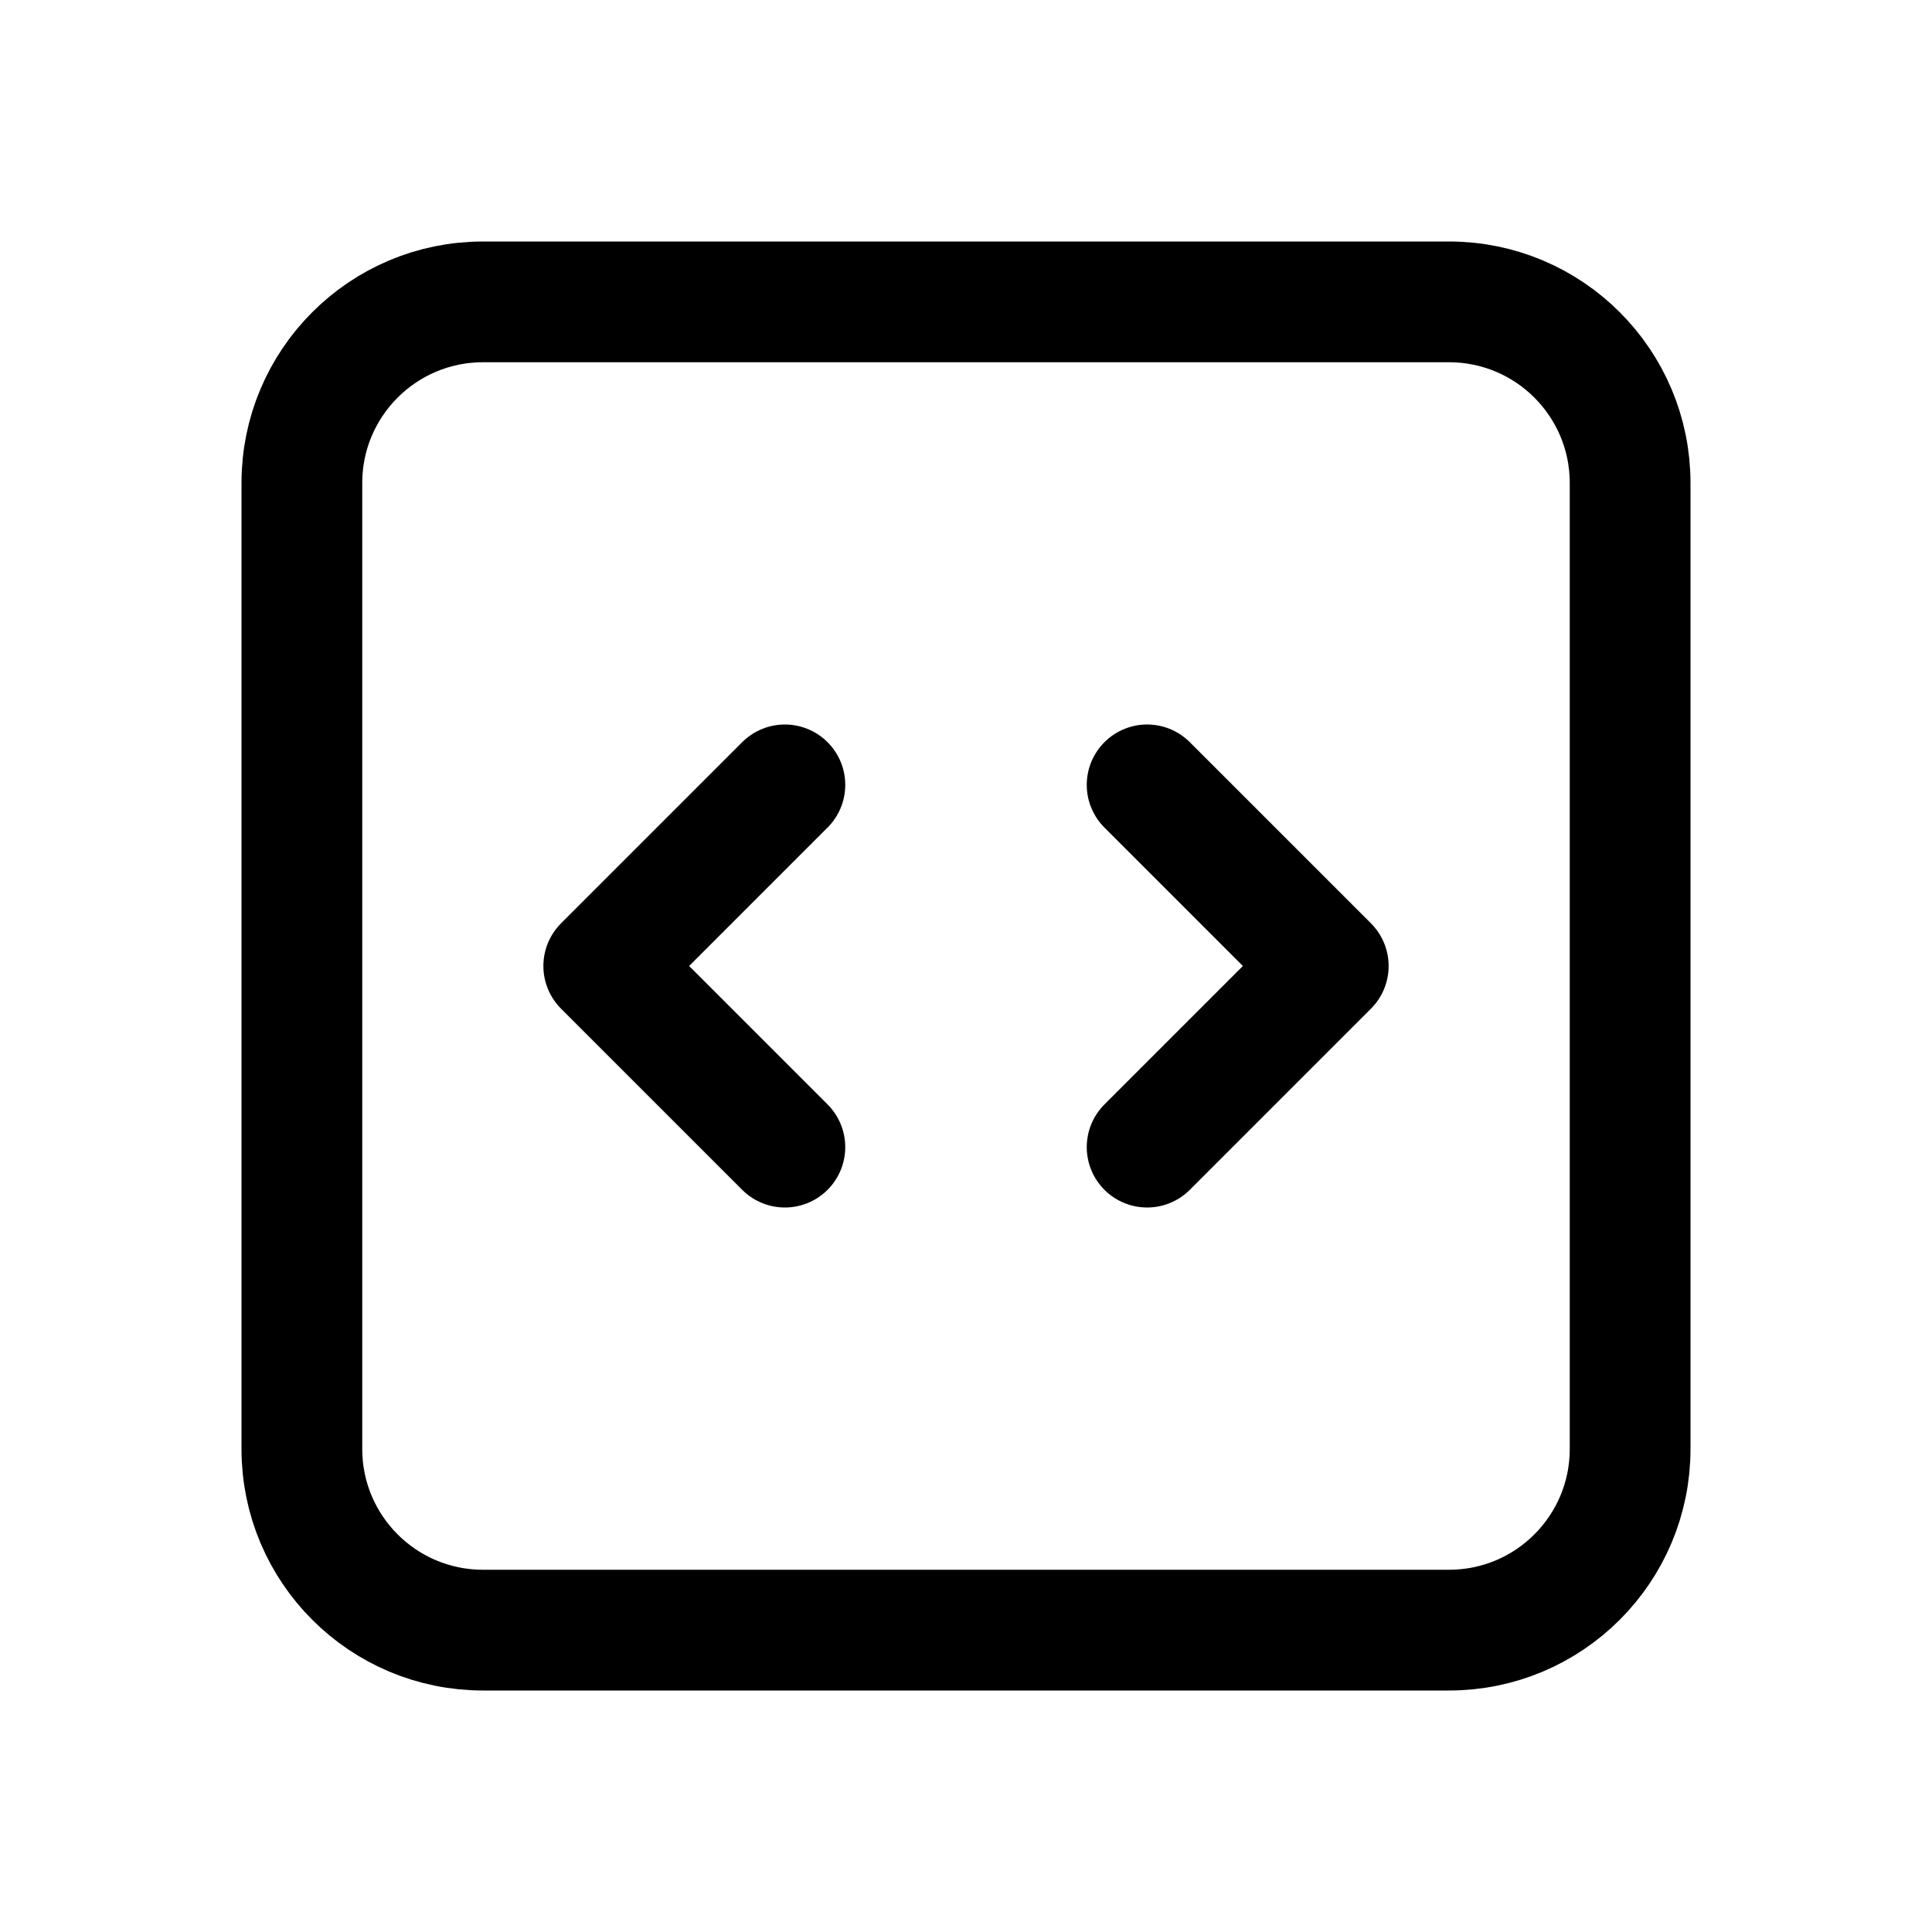
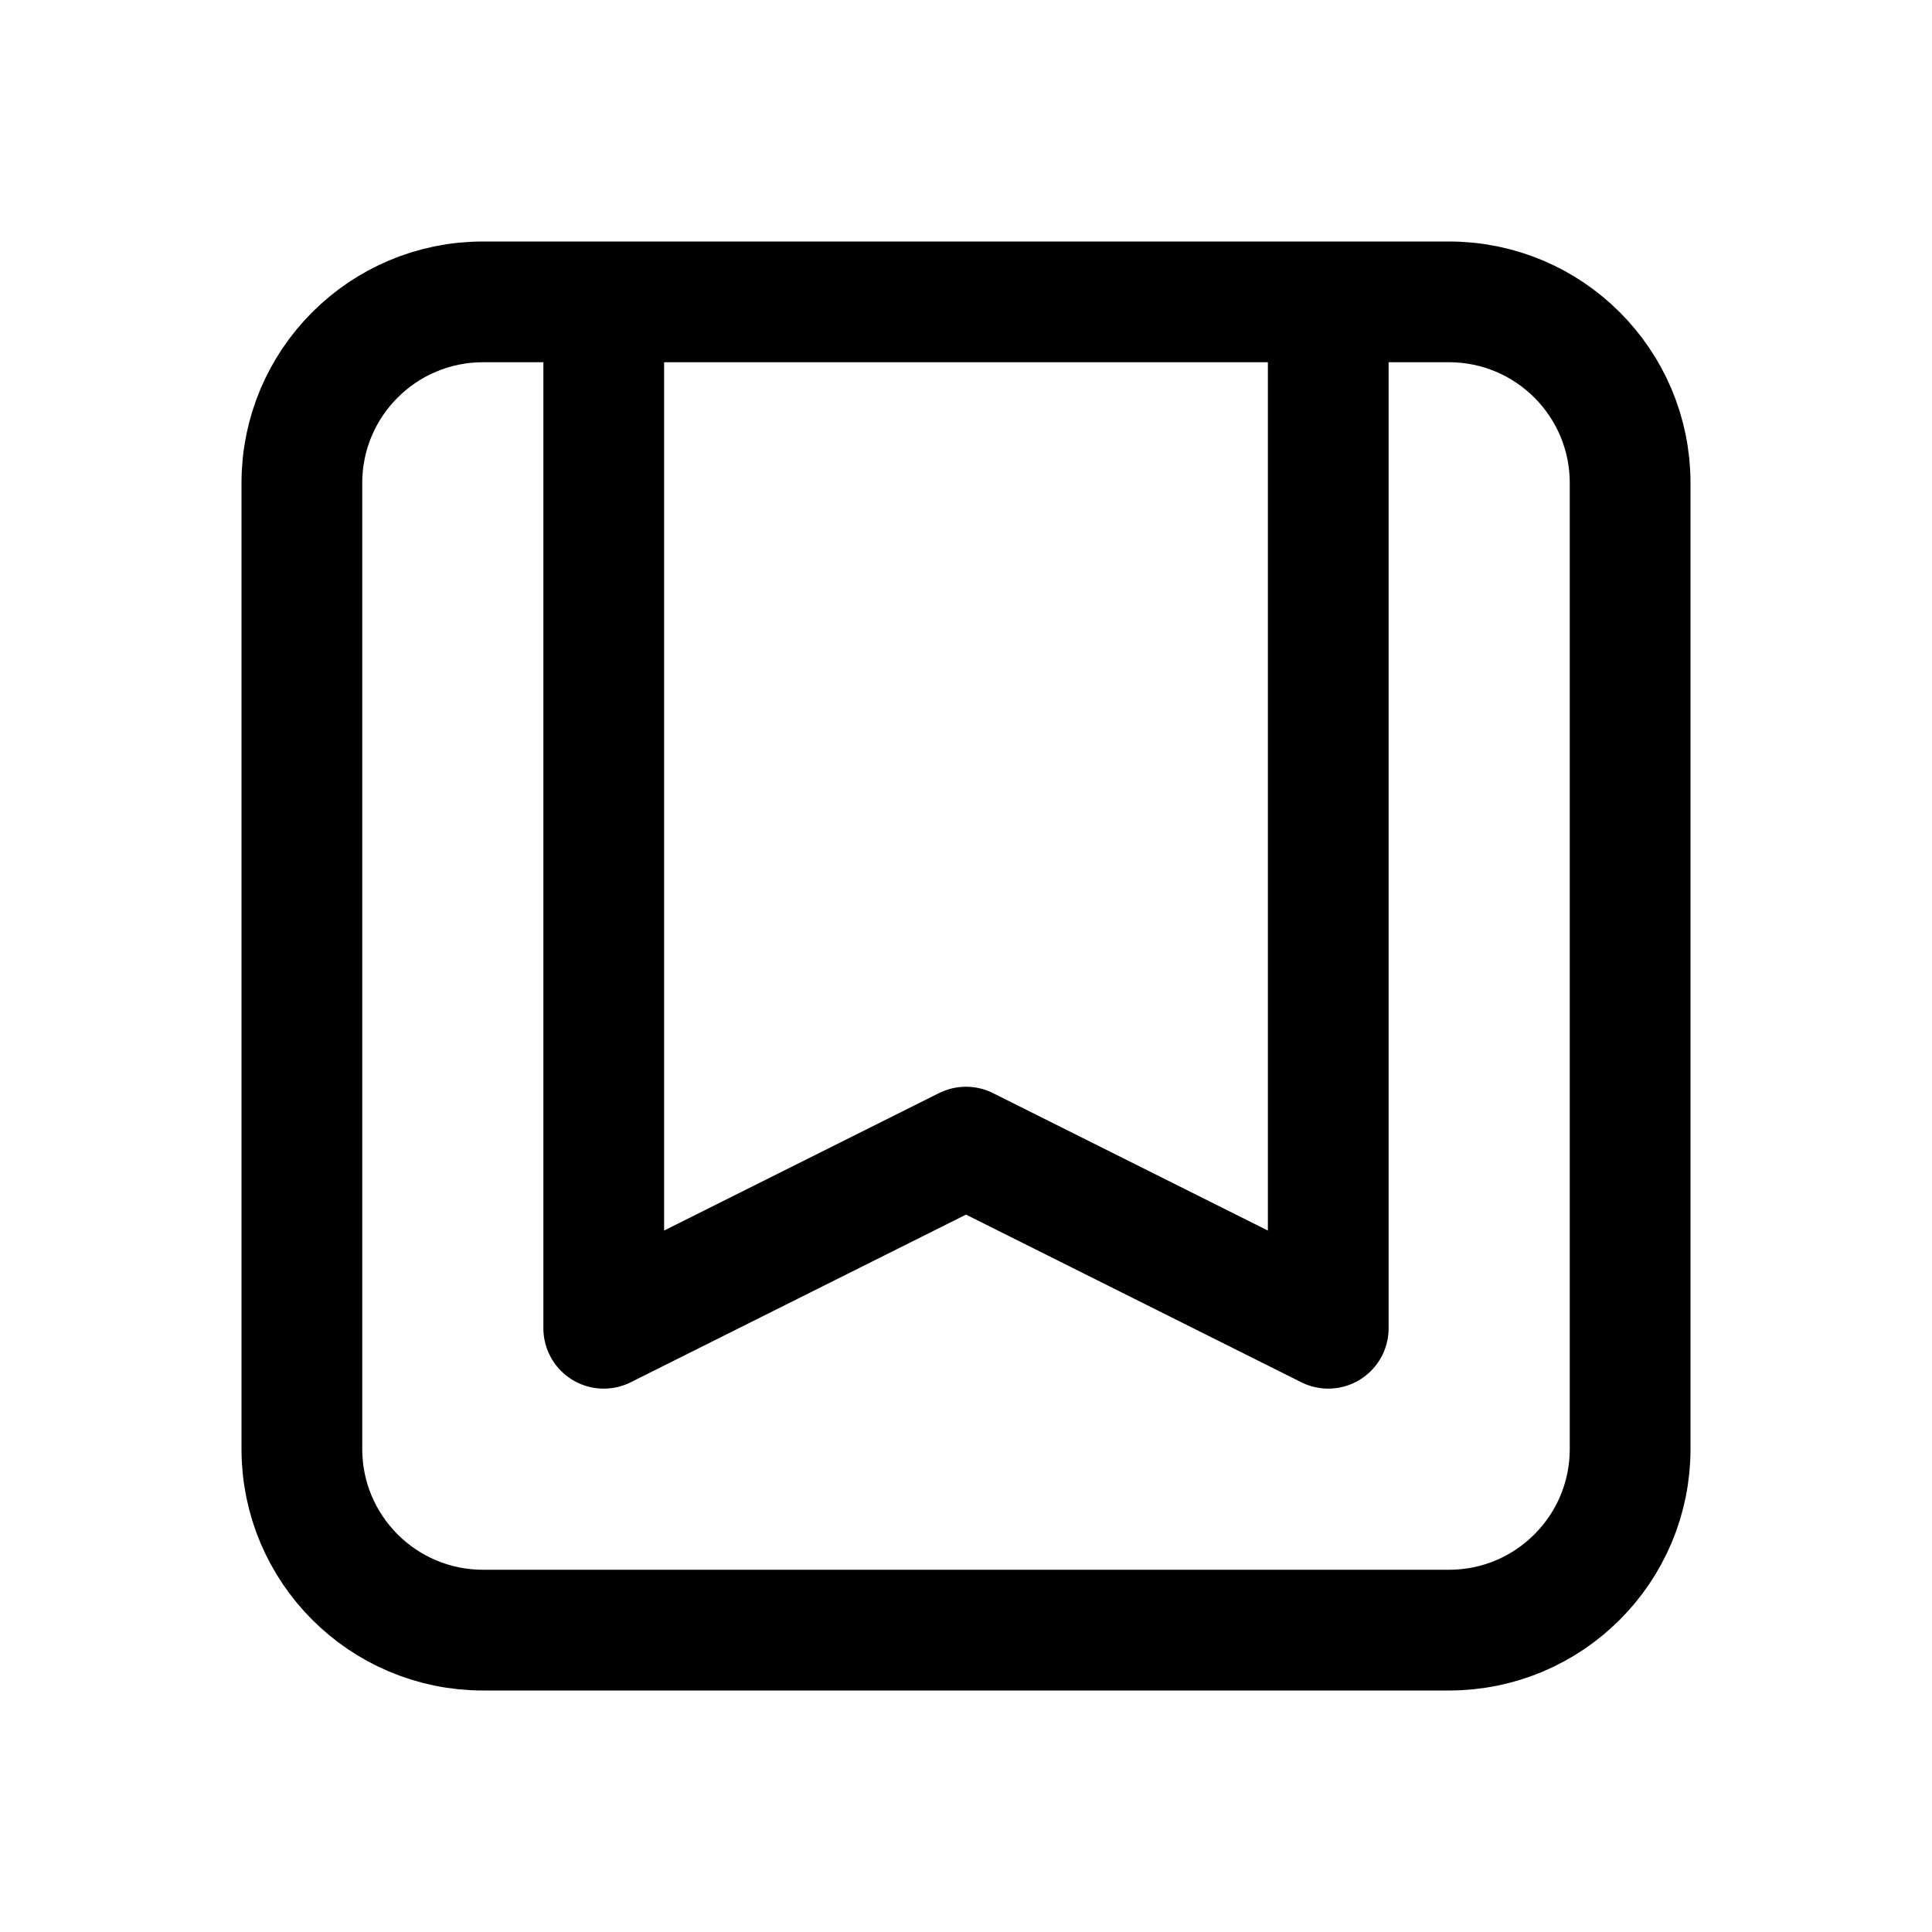
<svg xmlns="http://www.w3.org/2000/svg" fill="none" viewBox="0 0 24 24" stroke-width="1.5" stroke="currentColor" class="w-6 h-6">
-   <path stroke-linecap="round" stroke-linejoin="round" d="M14.25 9.75 16.5 12l-2.25 2.25m-4.5 0L7.5 12l2.25-2.25M6 20.25h12A2.25 2.25 0 0 0 20.25 18V6A2.25 2.25 0 0 0 18 3.75H6A2.25 2.25 0 0 0 3.75 6v12A2.25 2.25 0 0 0 6 20.25Z" />
+   <path stroke-linecap="round" stroke-linejoin="round" d="M16.5 3.75V16.5L12 14.25 7.5 16.5V3.75m9 0H18A2.25 2.25 0 0 1 20.25 6v12A2.25 2.25 0 0 1 18 20.25H6A2.25 2.25 0 0 1 3.75 18V6A2.25 2.25 0 0 1 6 3.75h1.5m9 0h-9" />
</svg>
